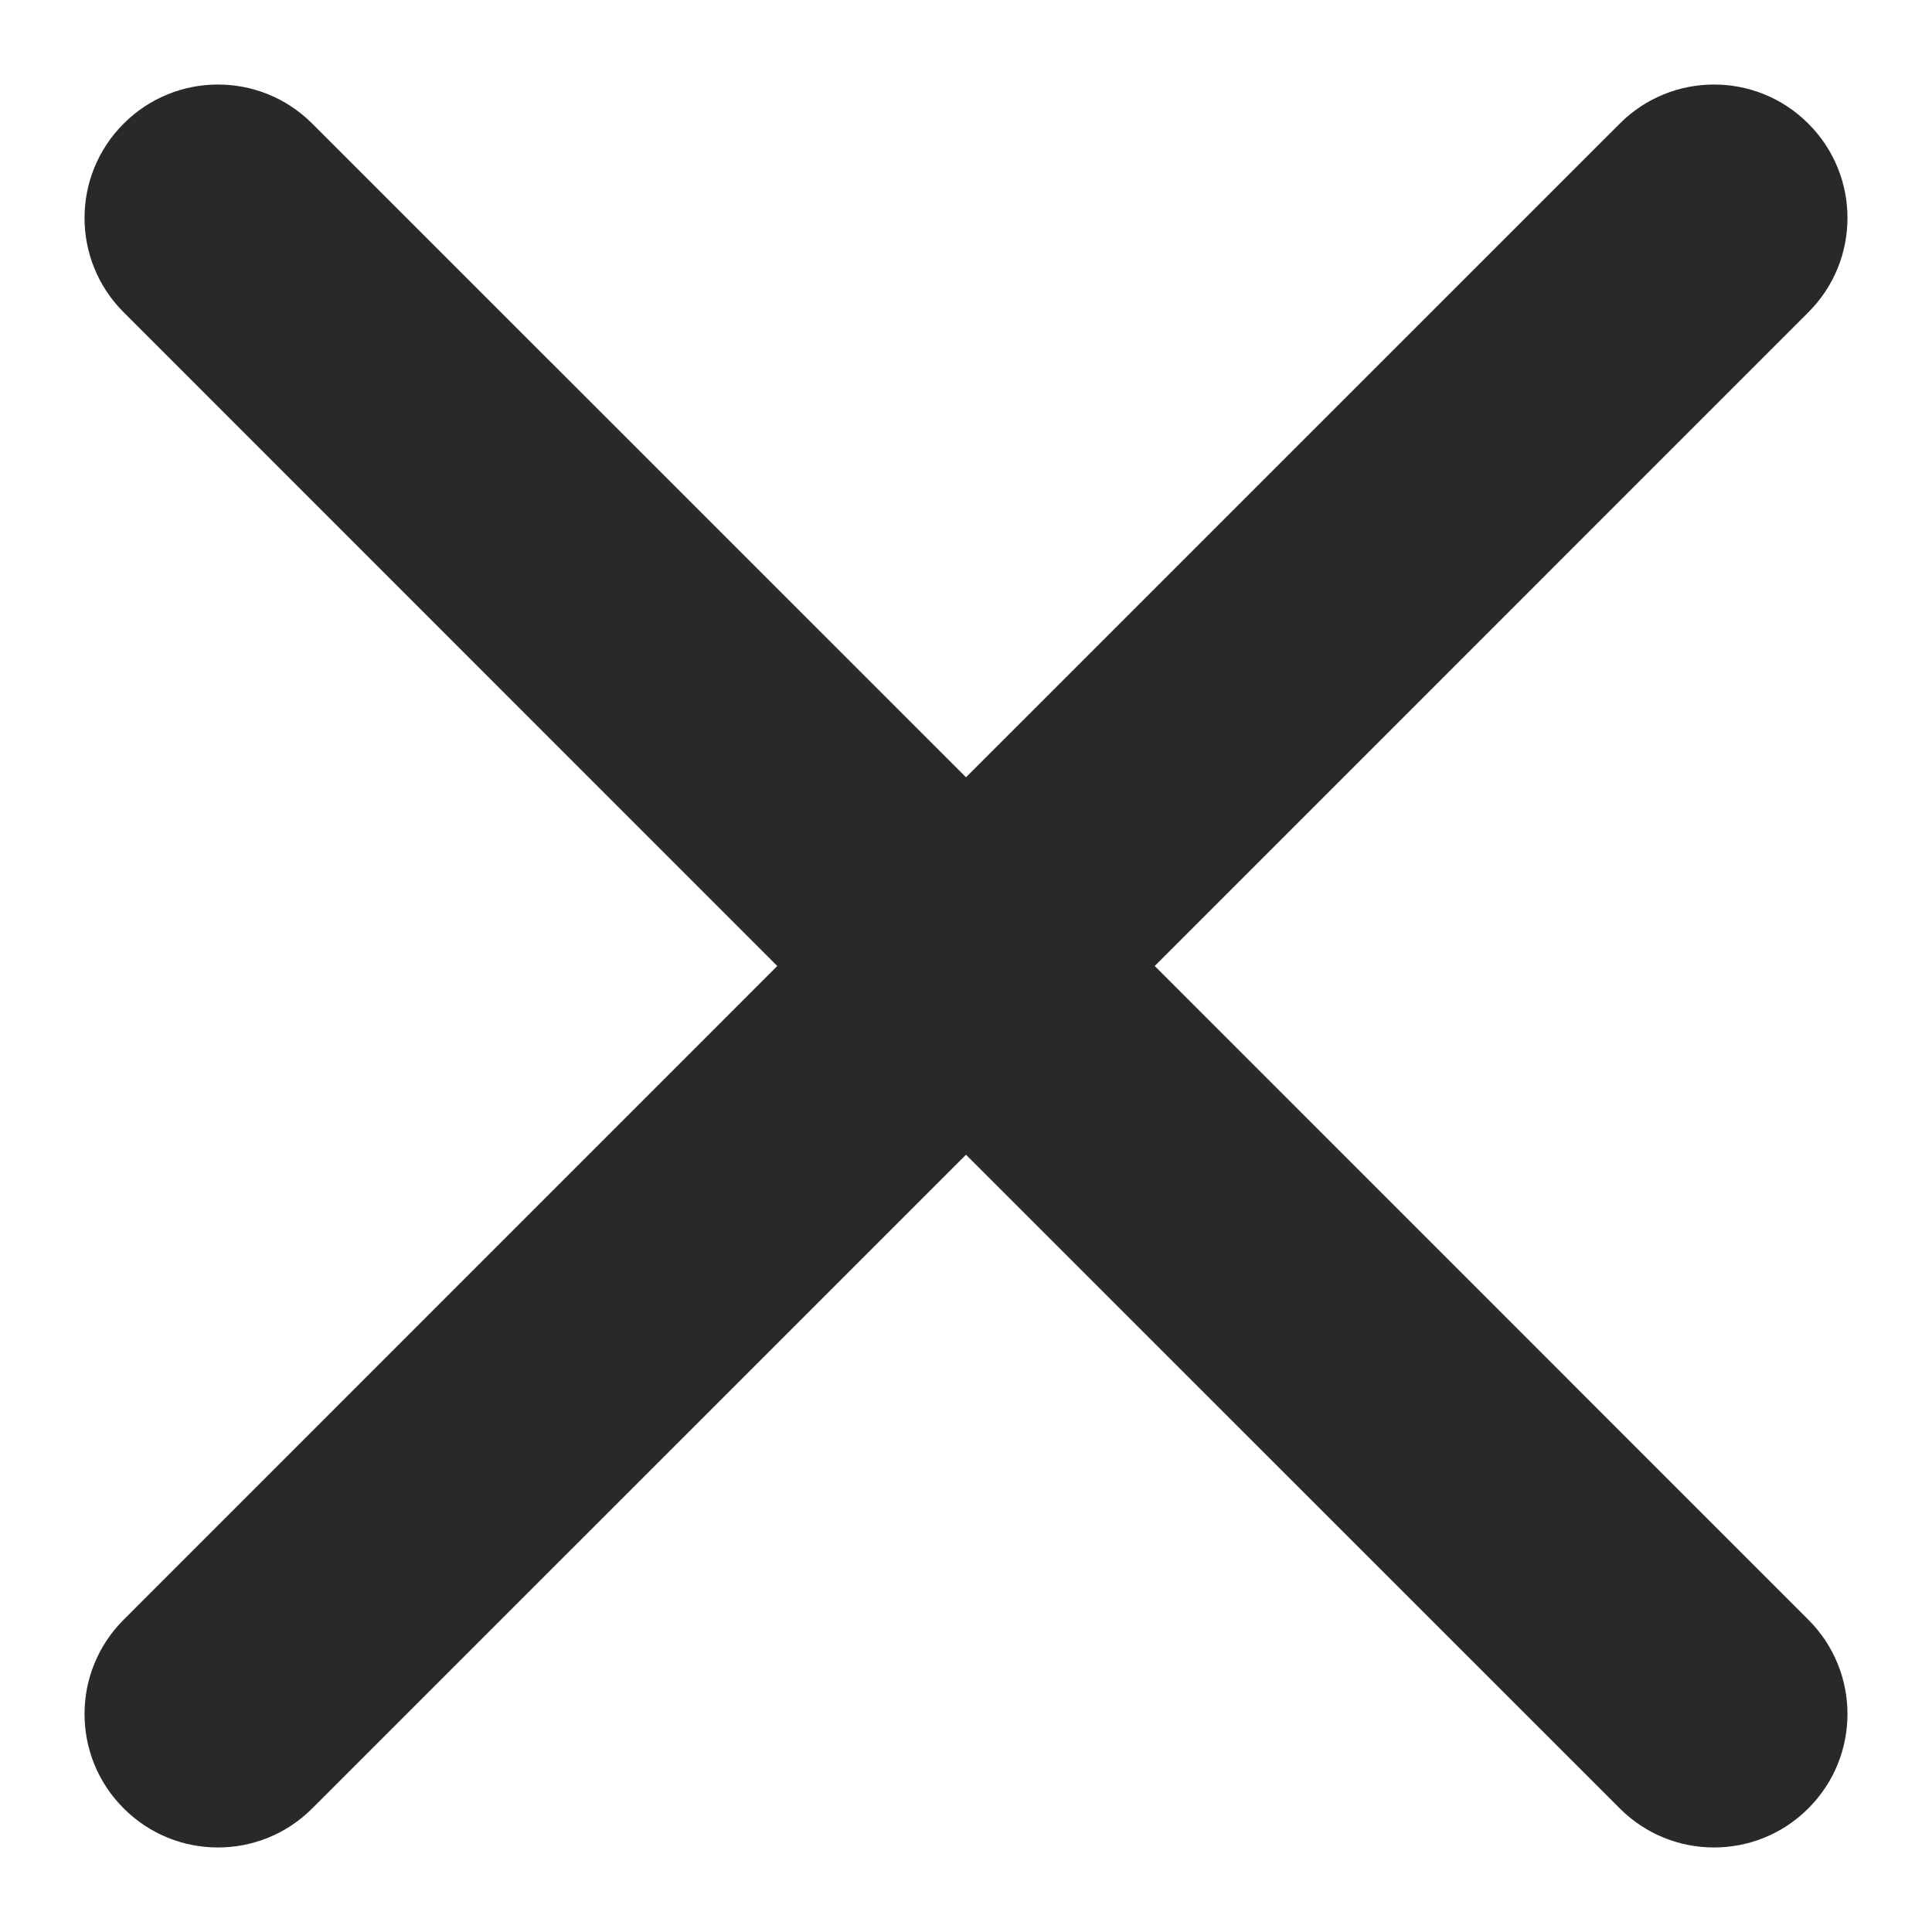
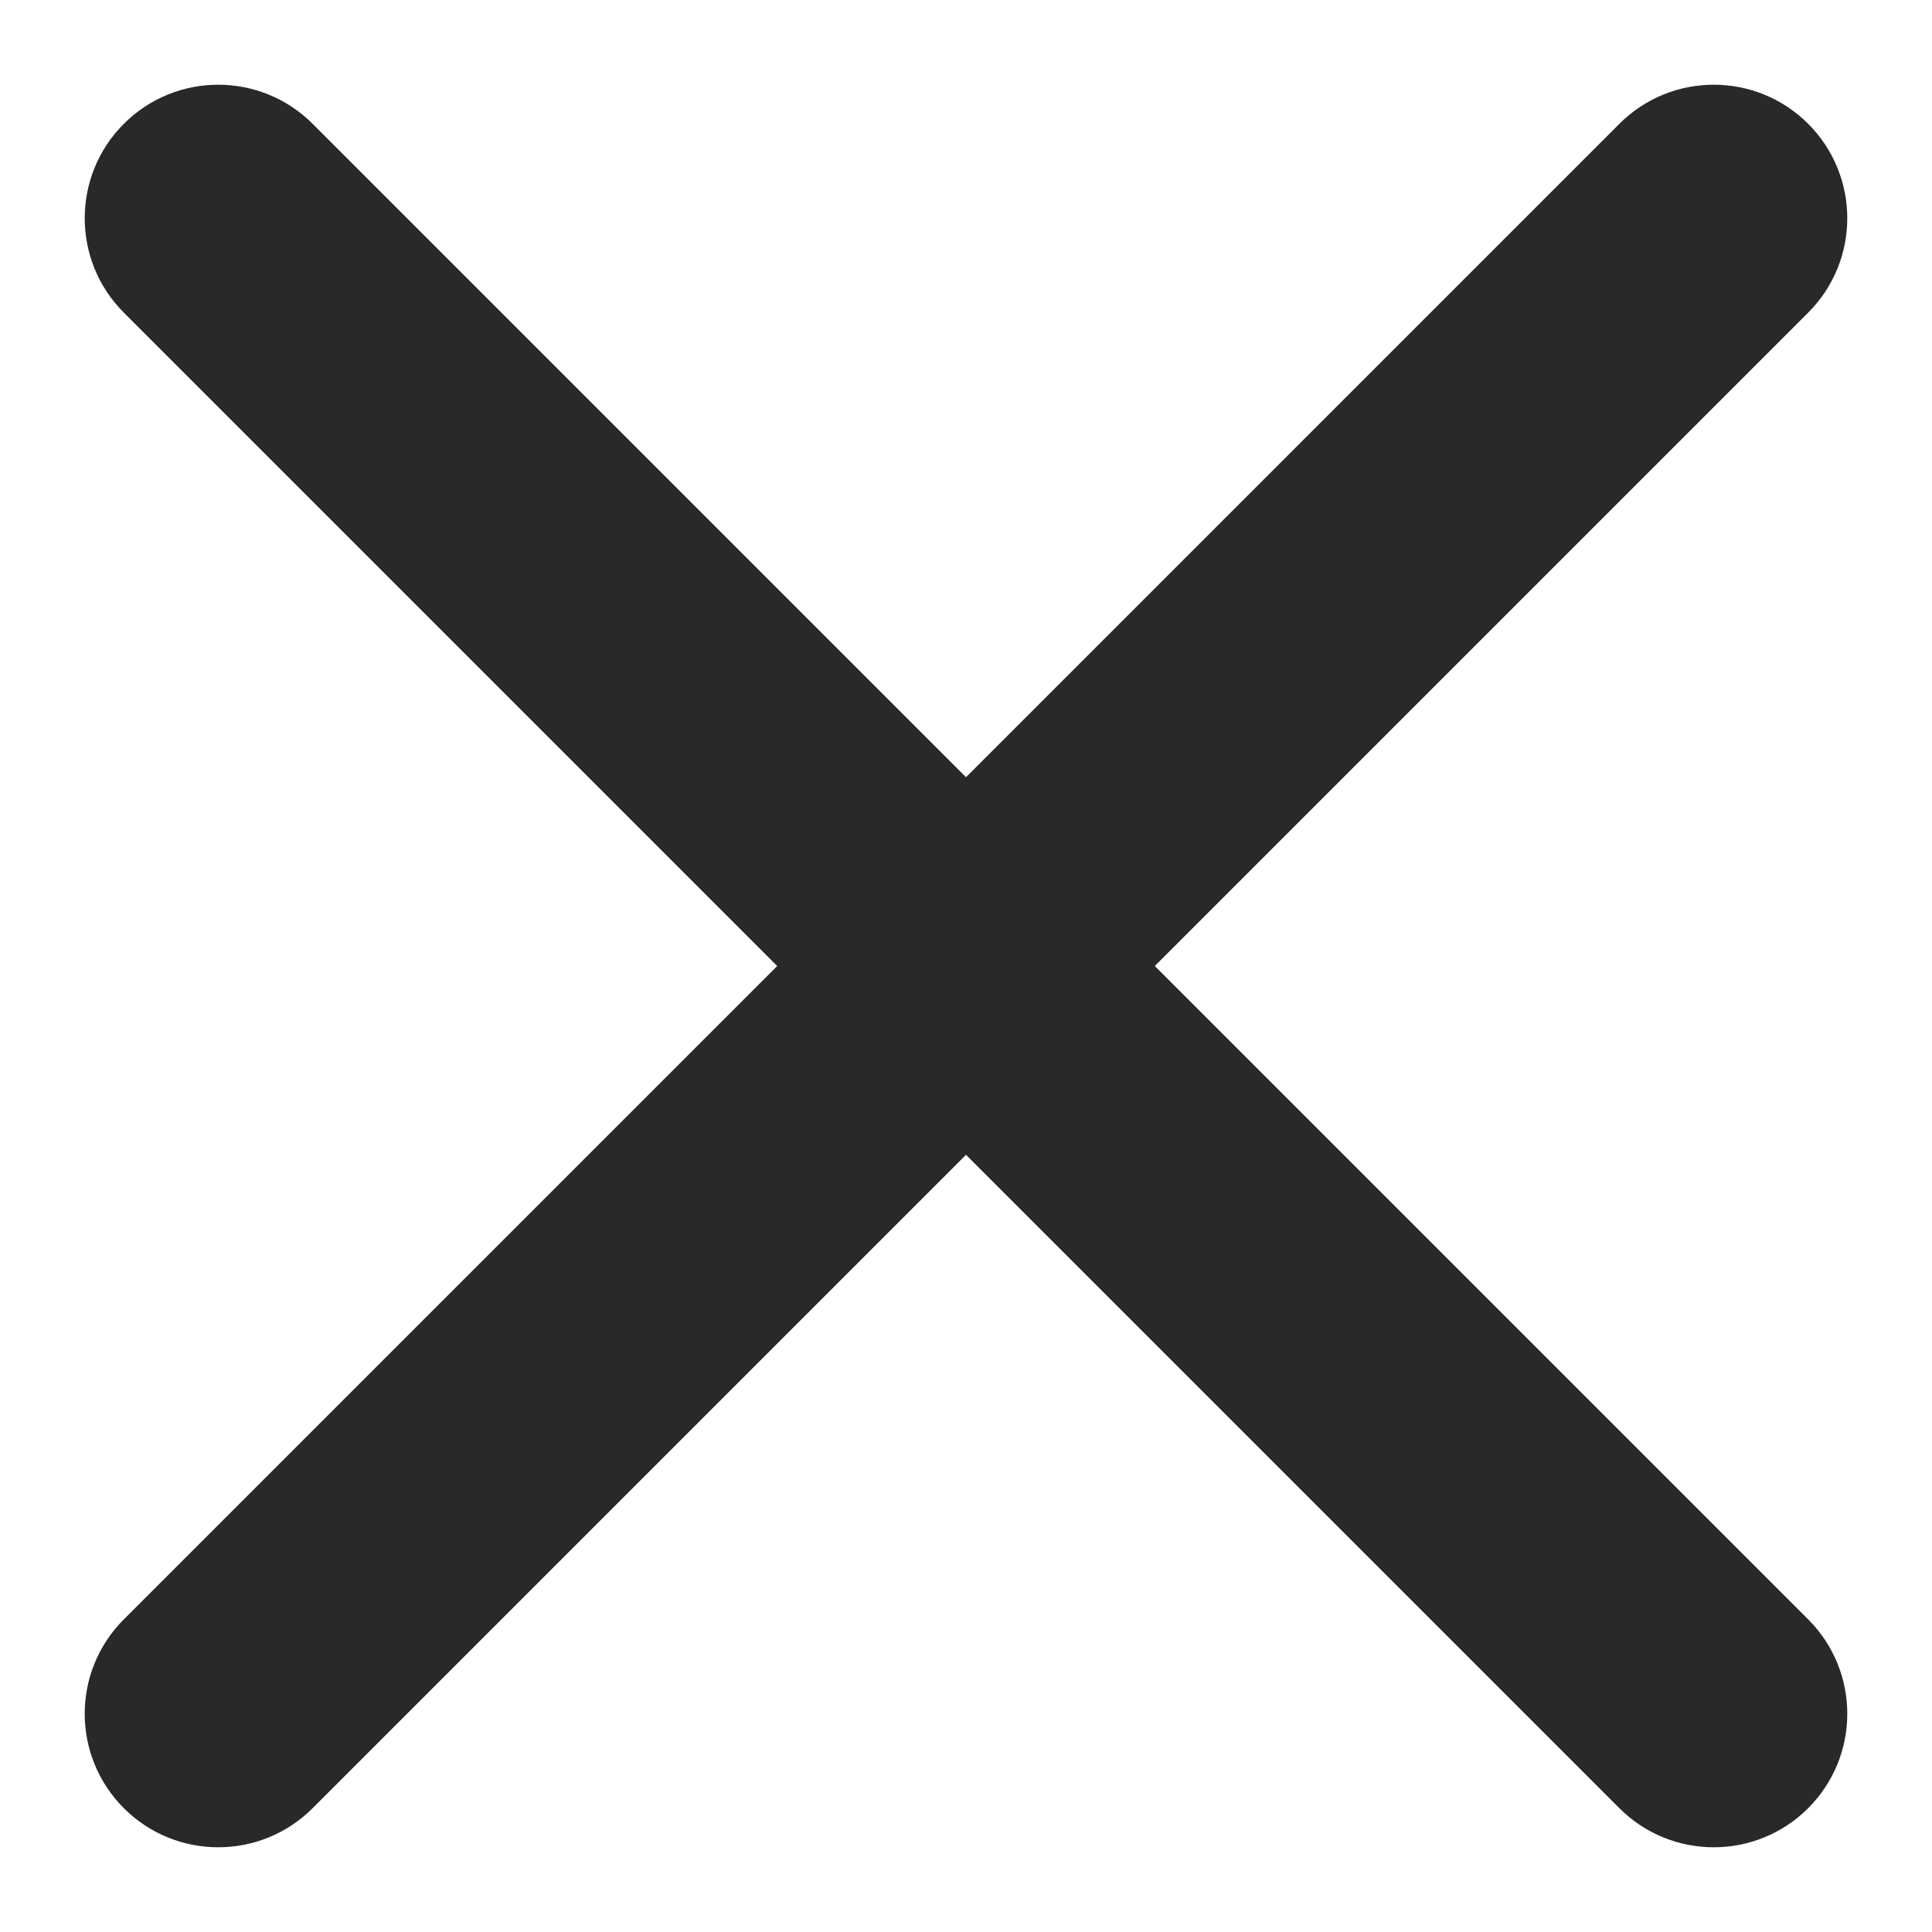
- <svg xmlns="http://www.w3.org/2000/svg" width="22" height="22" viewBox="0 0 22 22" fill="none">
-   <path d="M20.592 3.556C21.186 2.963 21.186 2.001 20.592 1.408C19.999 0.814 19.037 0.814 18.444 1.408L11 8.851L3.556 1.408C2.963 0.814 2.001 0.814 1.408 1.408C0.814 2.001 0.814 2.963 1.408 3.556L8.851 11L1.408 18.444C0.814 19.037 0.814 19.999 1.408 20.592C2.001 21.186 2.963 21.186 3.556 20.592L11 13.149L18.444 20.592C19.037 21.186 19.999 21.186 20.592 20.592C21.186 19.999 21.186 19.037 20.592 18.444L13.149 11L20.592 3.556Z" fill="#292929" />
+ <svg xmlns="http://www.w3.org/2000/svg" viewBox="0 0 22 22">
+   <path d="M20.59,3.56a1.52,1.52,0,1,0-2.15-2.15L11,8.85,3.56,1.41A1.52,1.52,0,0,0,1.41,3.56L8.85,11,1.41,18.44a1.52,1.52,0,0,0,2.15,2.15L11,13.15l7.44,7.44a1.52,1.52,0,0,0,2.15-2.15L13.15,11Z" fill="#292929" />
</svg>
